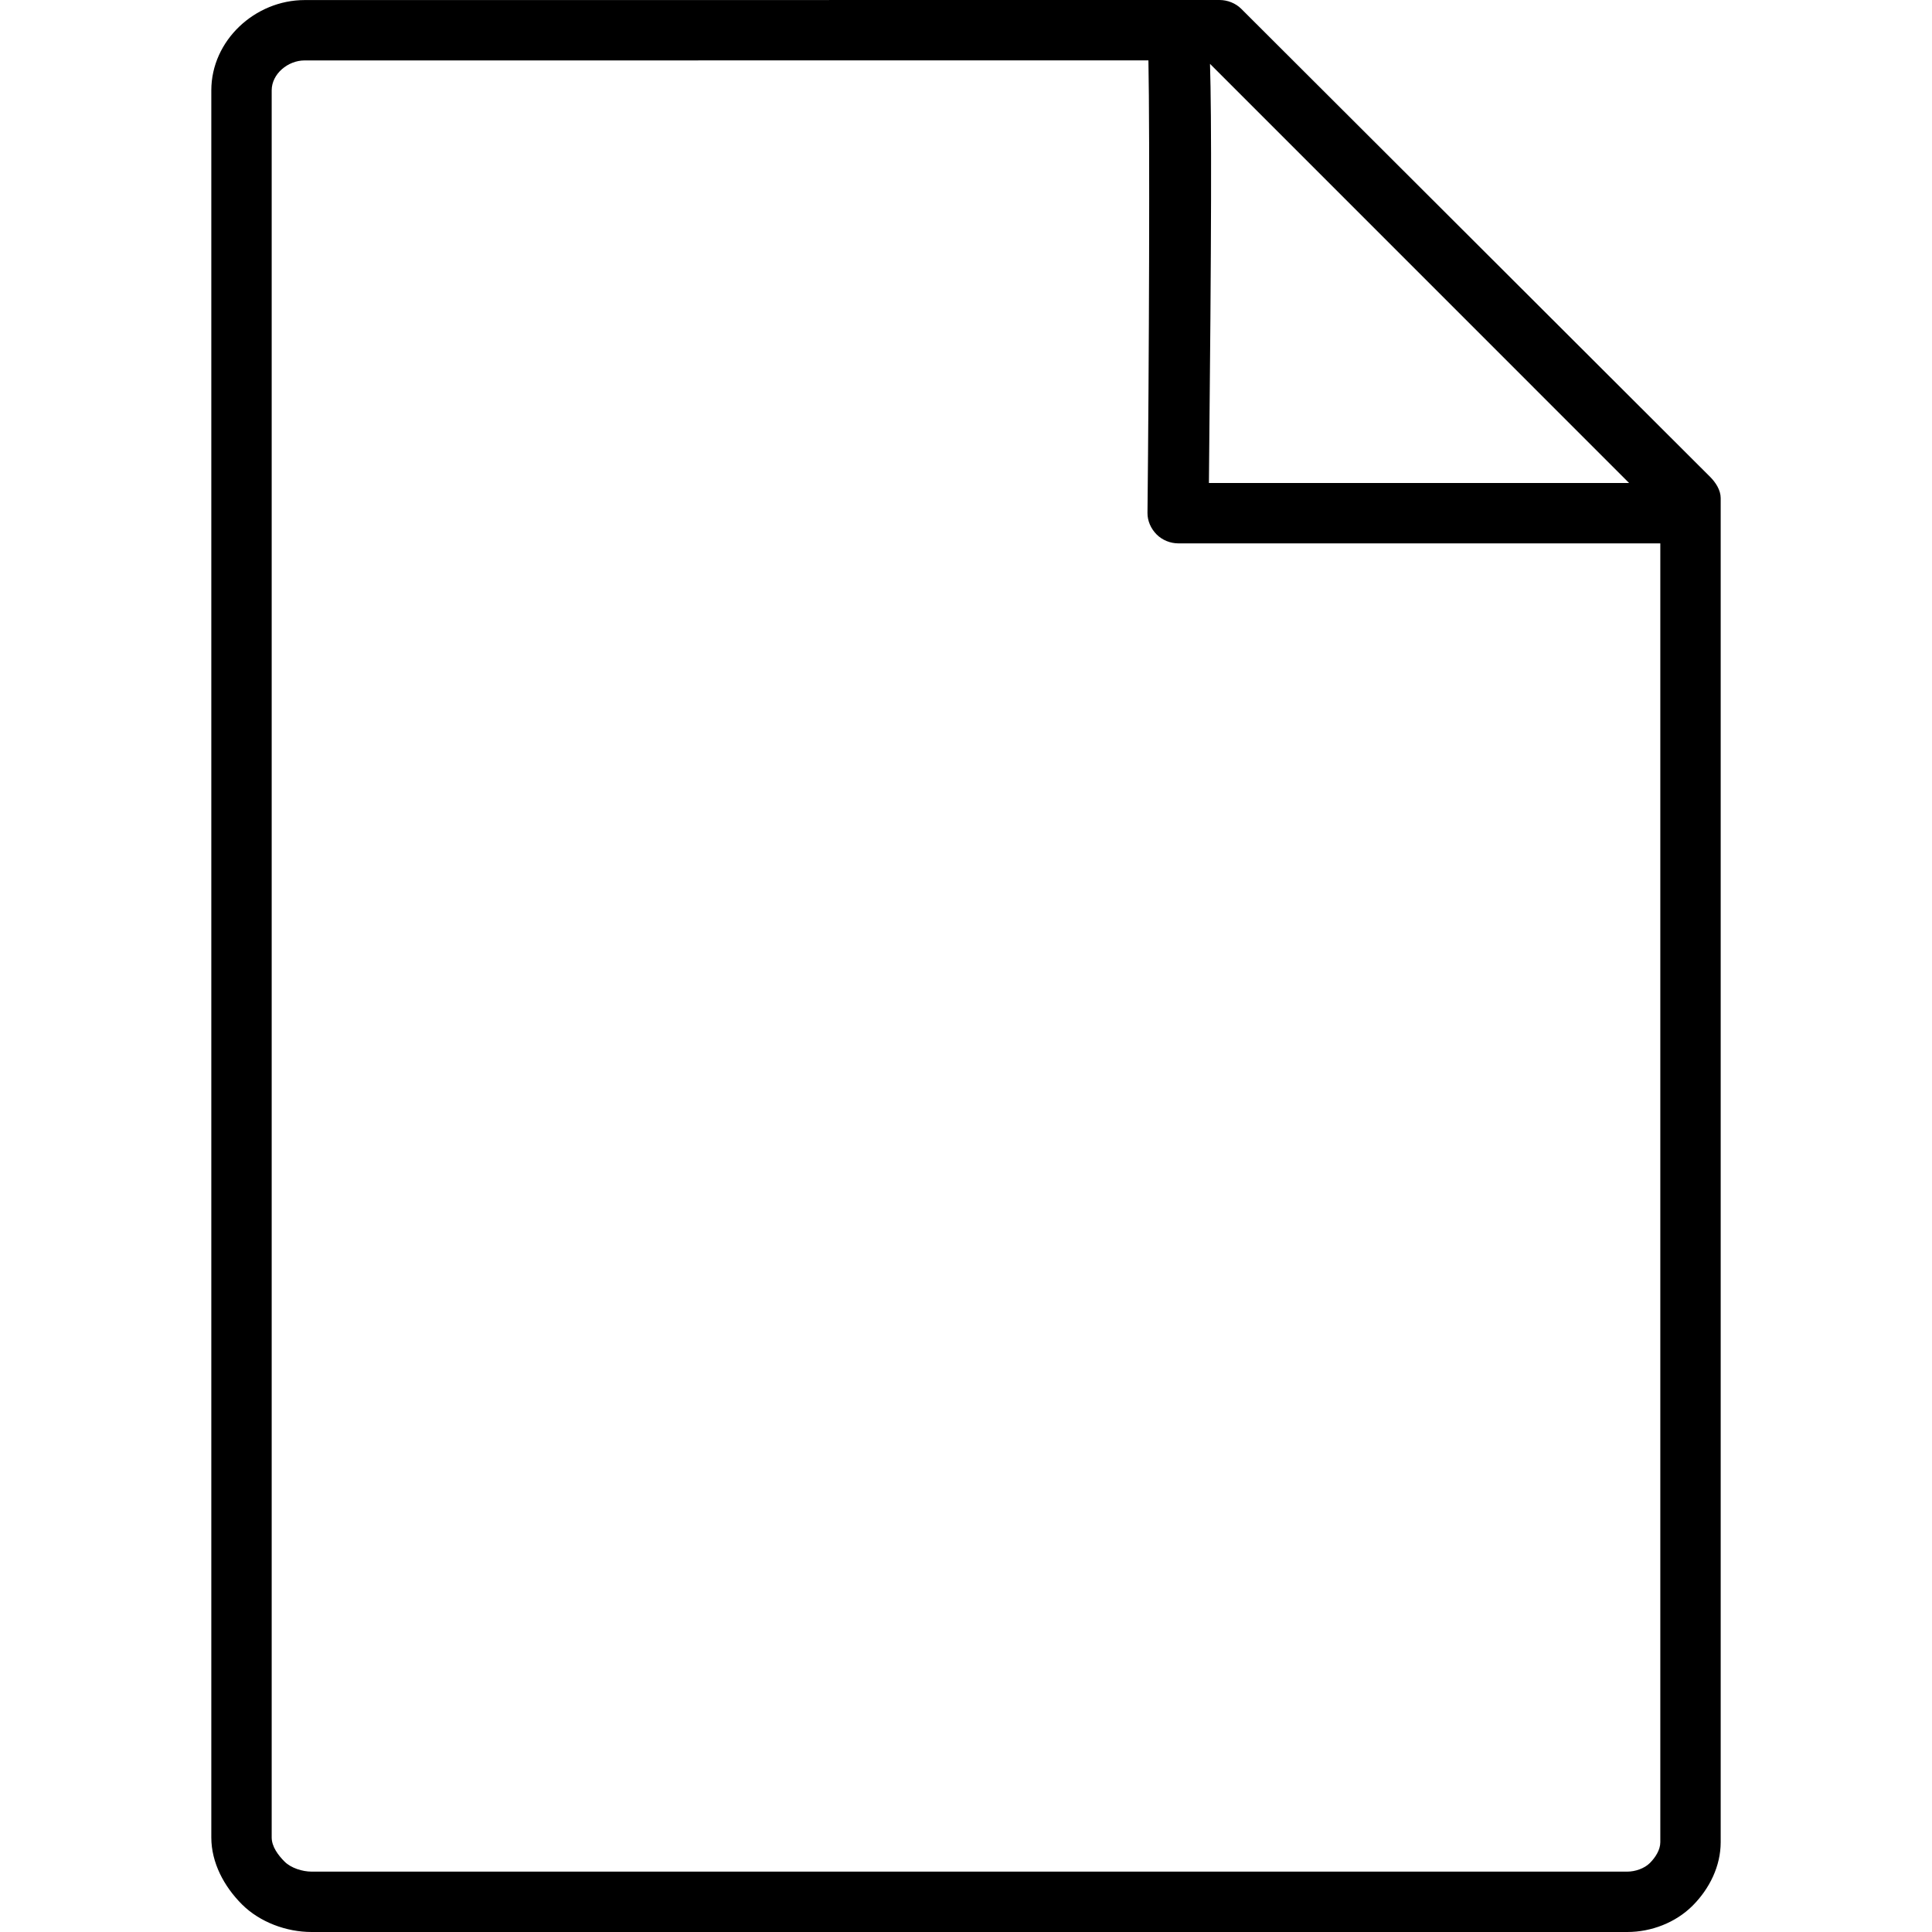
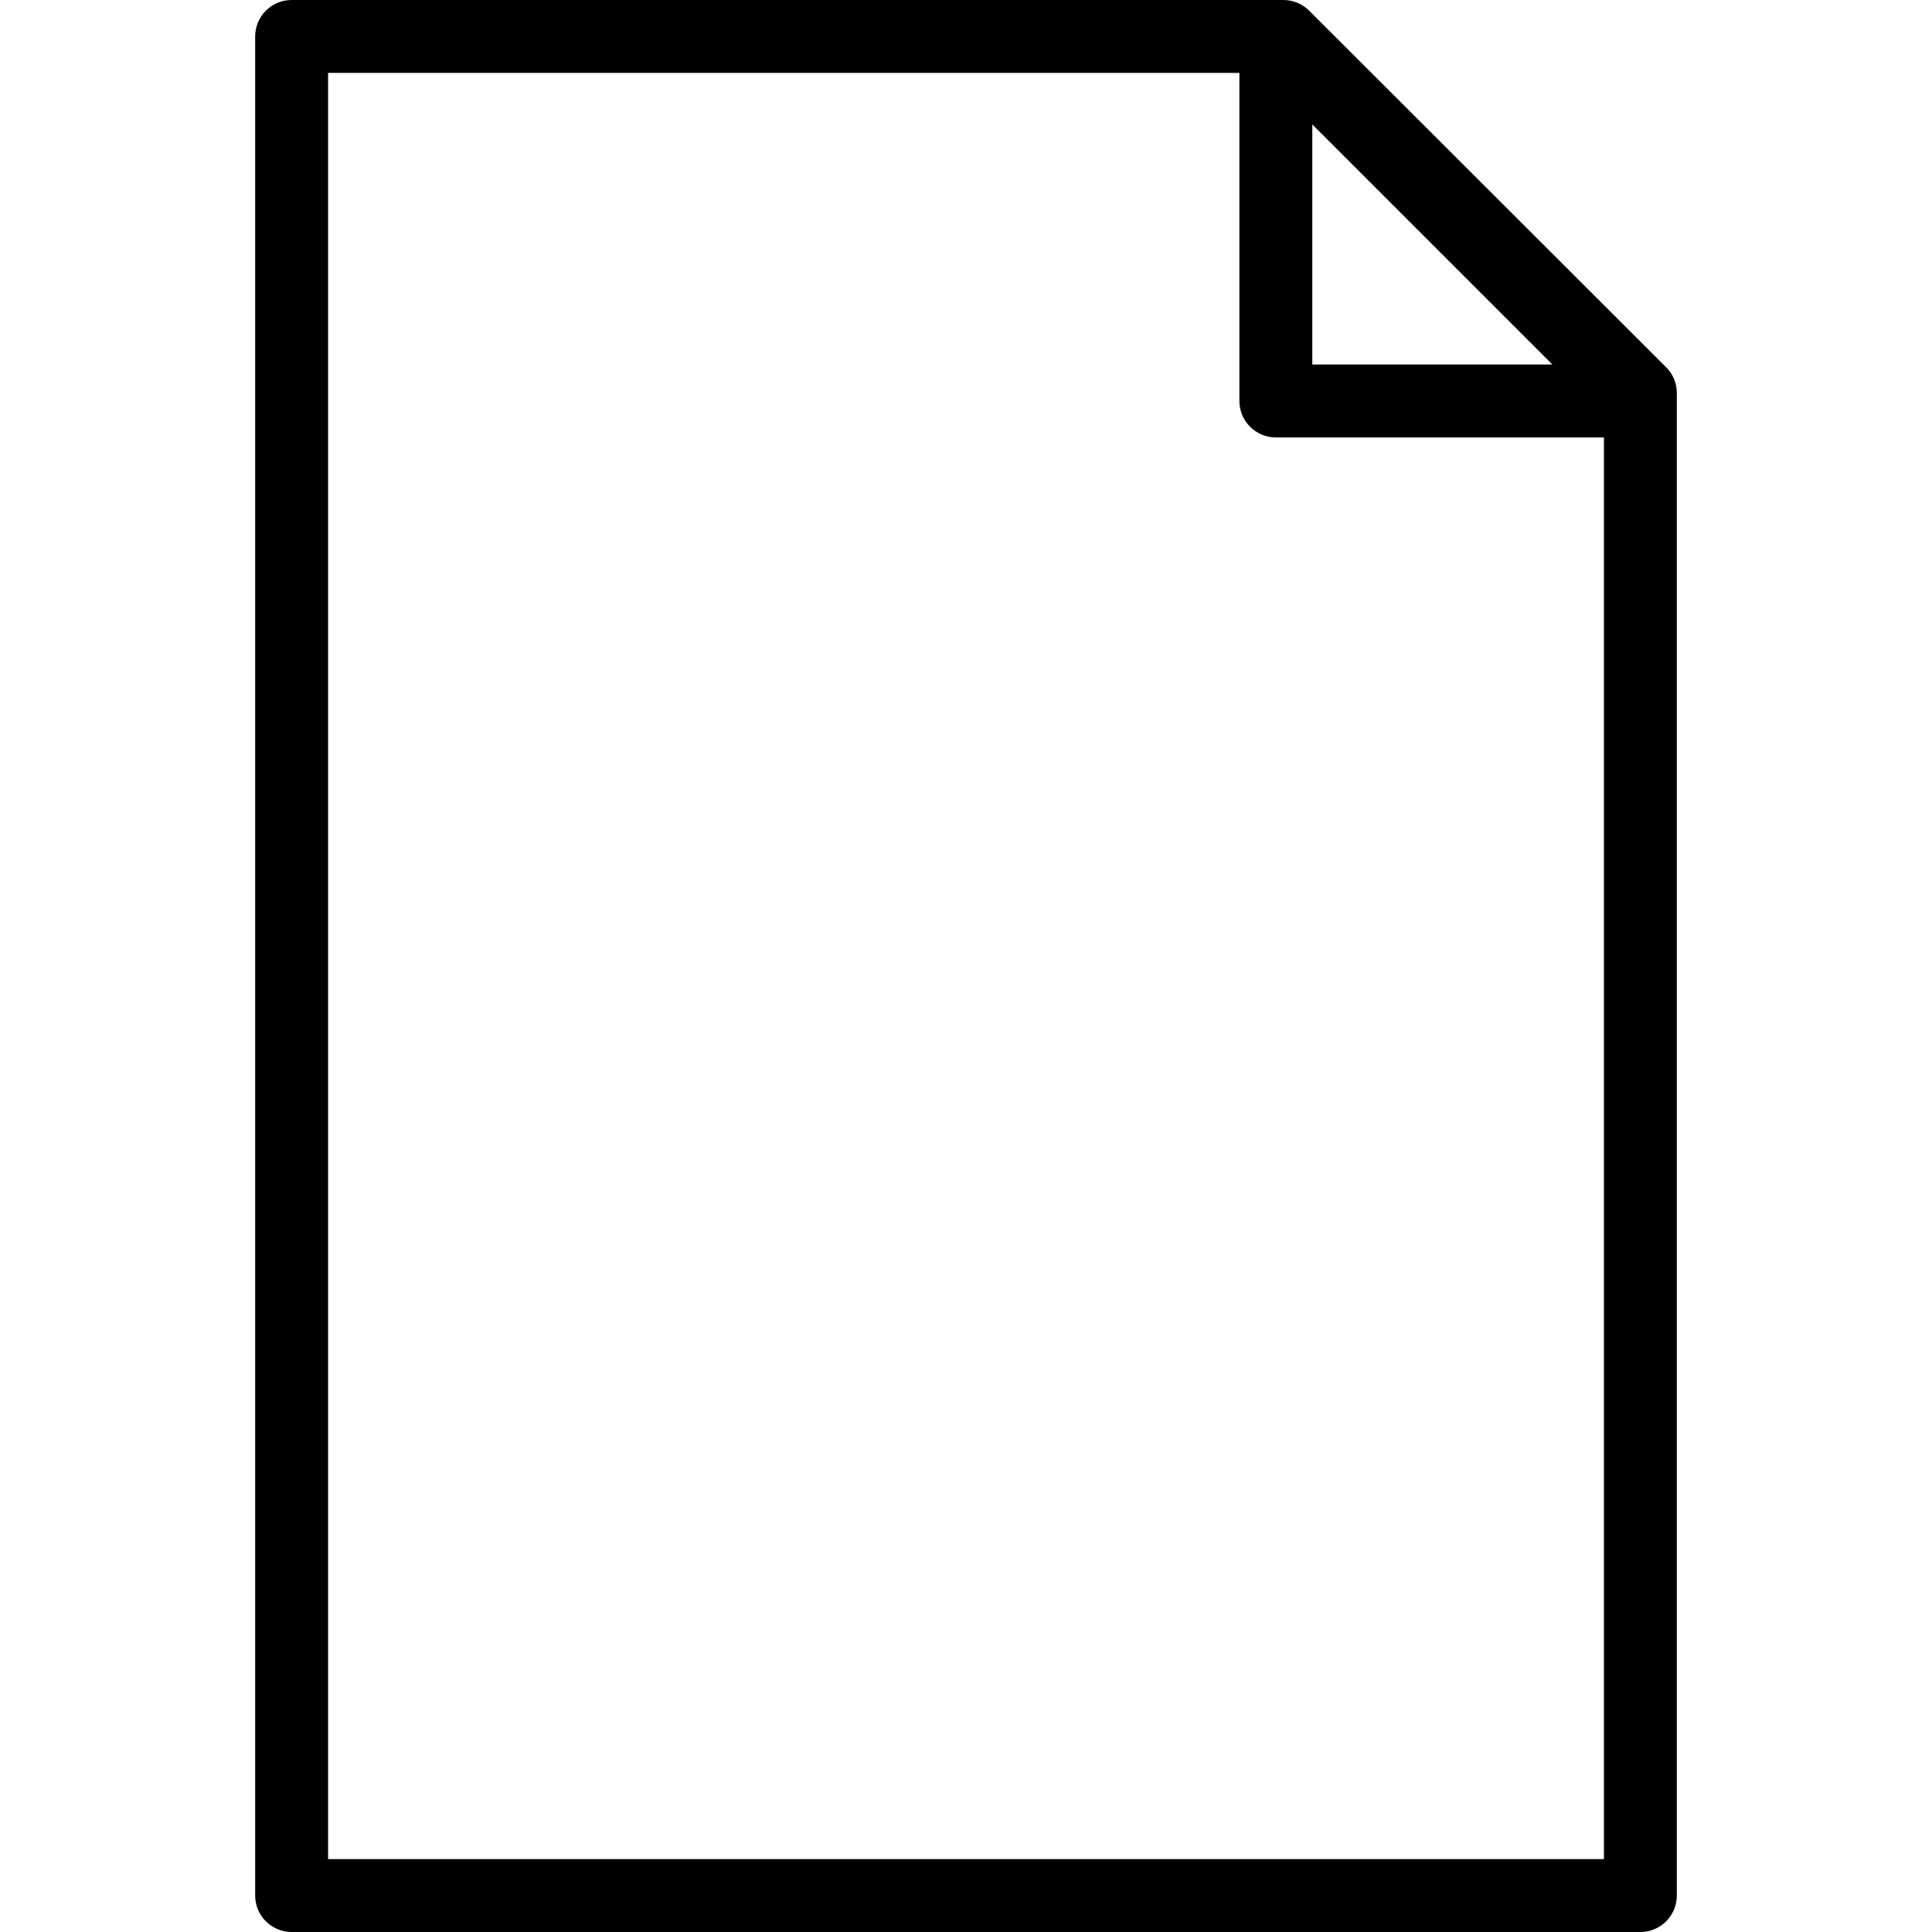
- <svg xmlns="http://www.w3.org/2000/svg" version="1.1" viewBox="0 0 64 64">
-   <path d="M56.648,15.795L41.119,0.293C40.931,0.105,40.662,0,40.397,0L10.093,0.002   c-1.649,0-3.093,1.342-3.093,2.991v57.875c0,0.836,0.421,1.622,1.013,2.215   C8.605,63.674,9.486,64,10.322,64H53.906c0.795,0,1.601-0.31,2.164-0.872   C56.631,62.565,57,61.818,57,61.024V16.501C57,16.236,56.835,15.982,56.648,15.795z    M40.083,2.115L53.966,16H40.047C40.133,7.652,40.137,3.88,40.083,2.115z M55,61.024   c0,0.257-0.164,0.508-0.345,0.69C54.471,61.898,54.167,62,53.906,62H10.322   c-0.302,0-0.682-0.118-0.895-0.331c-0.214-0.214-0.427-0.499-0.427-0.801V2.993   c0-0.546,0.54-0.991,1.086-0.991L38.043,2c0.049,2.522,0.021,10.092-0.031,14.989   c-0.003,0.267,0.113,0.524,0.301,0.714C38.501,17.893,38.769,18,39.036,18H55V61.024z" />
+ <svg xmlns="http://www.w3.org/2000/svg" version="1.1" viewBox="0 0 53 53">
+   <path d="M45.707,10.075l-9.794-9.783C35.725,0.105,35.471,0,35.206,0H8C7.448,0,7,0.448,7,1v51c0,0.552,0.448,1,1,1h37   c0.552,0,1-0.448,1-1V10.783C46,10.517,45.895,10.263,45.707,10.075z M42.586,10H36V3.414L42.586,10z M9,51V2h25v9   c0,0.552,0.448,1,1,1h9v39H9z" />
</svg>
